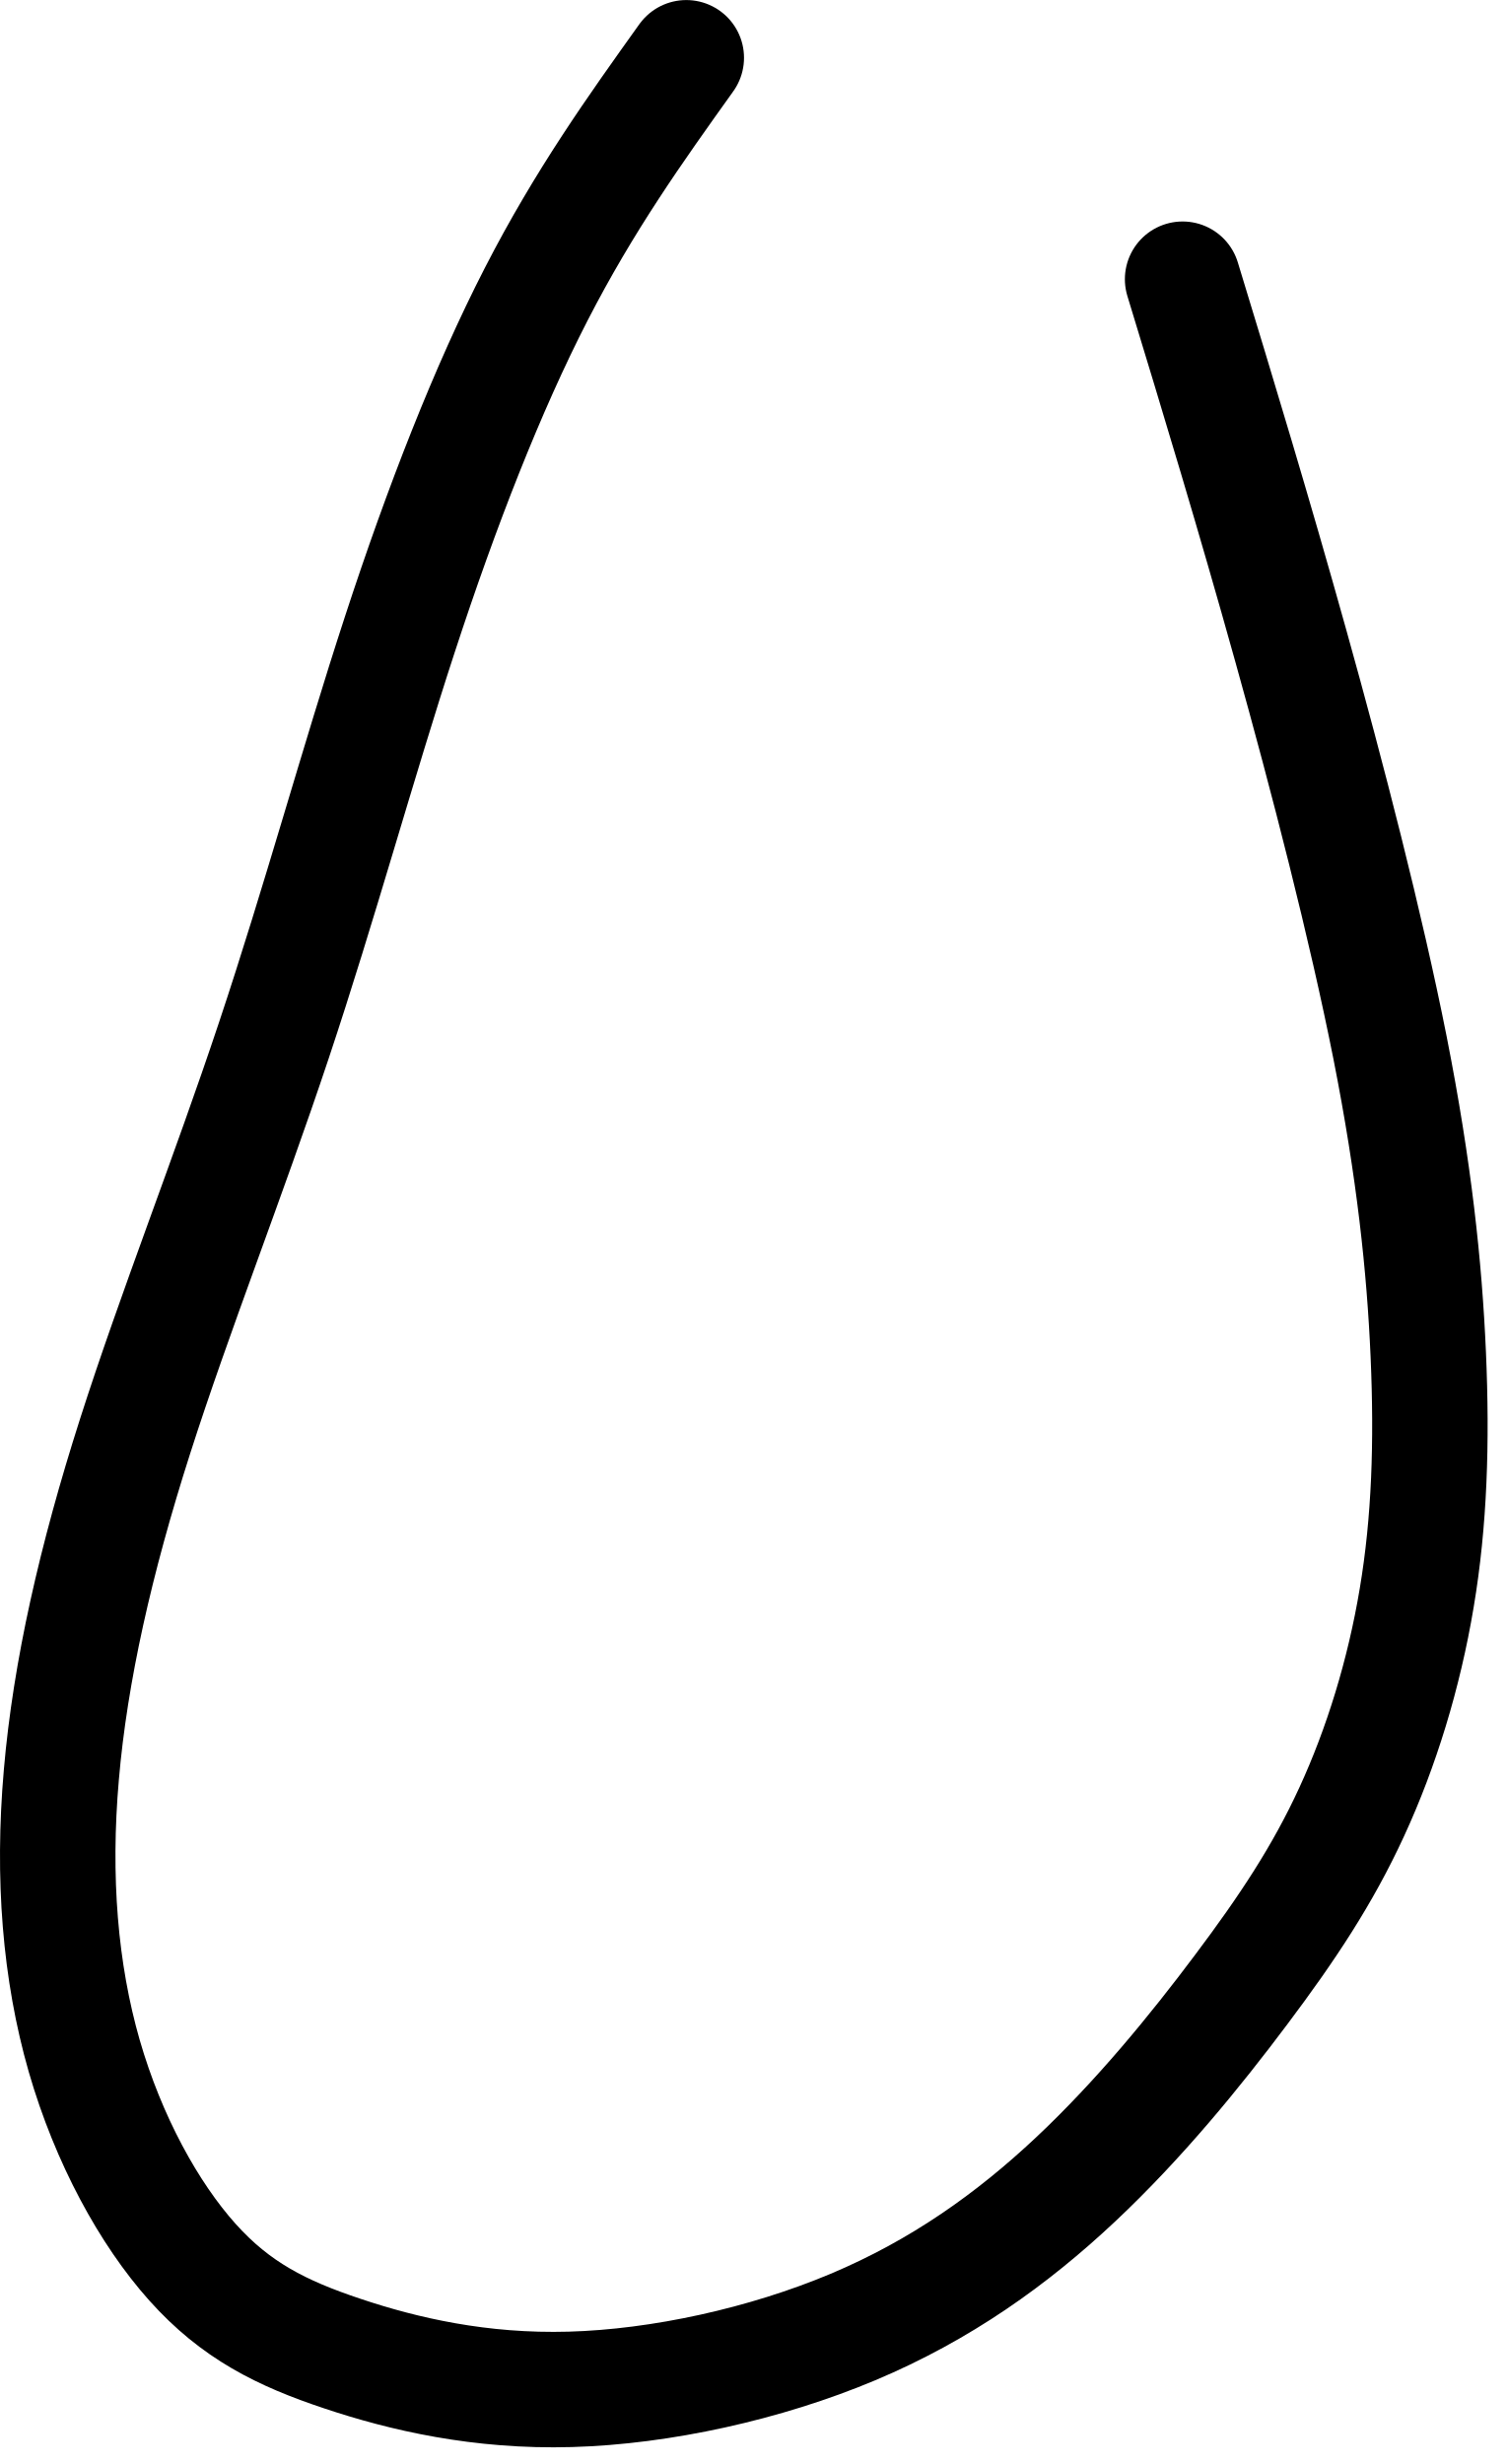
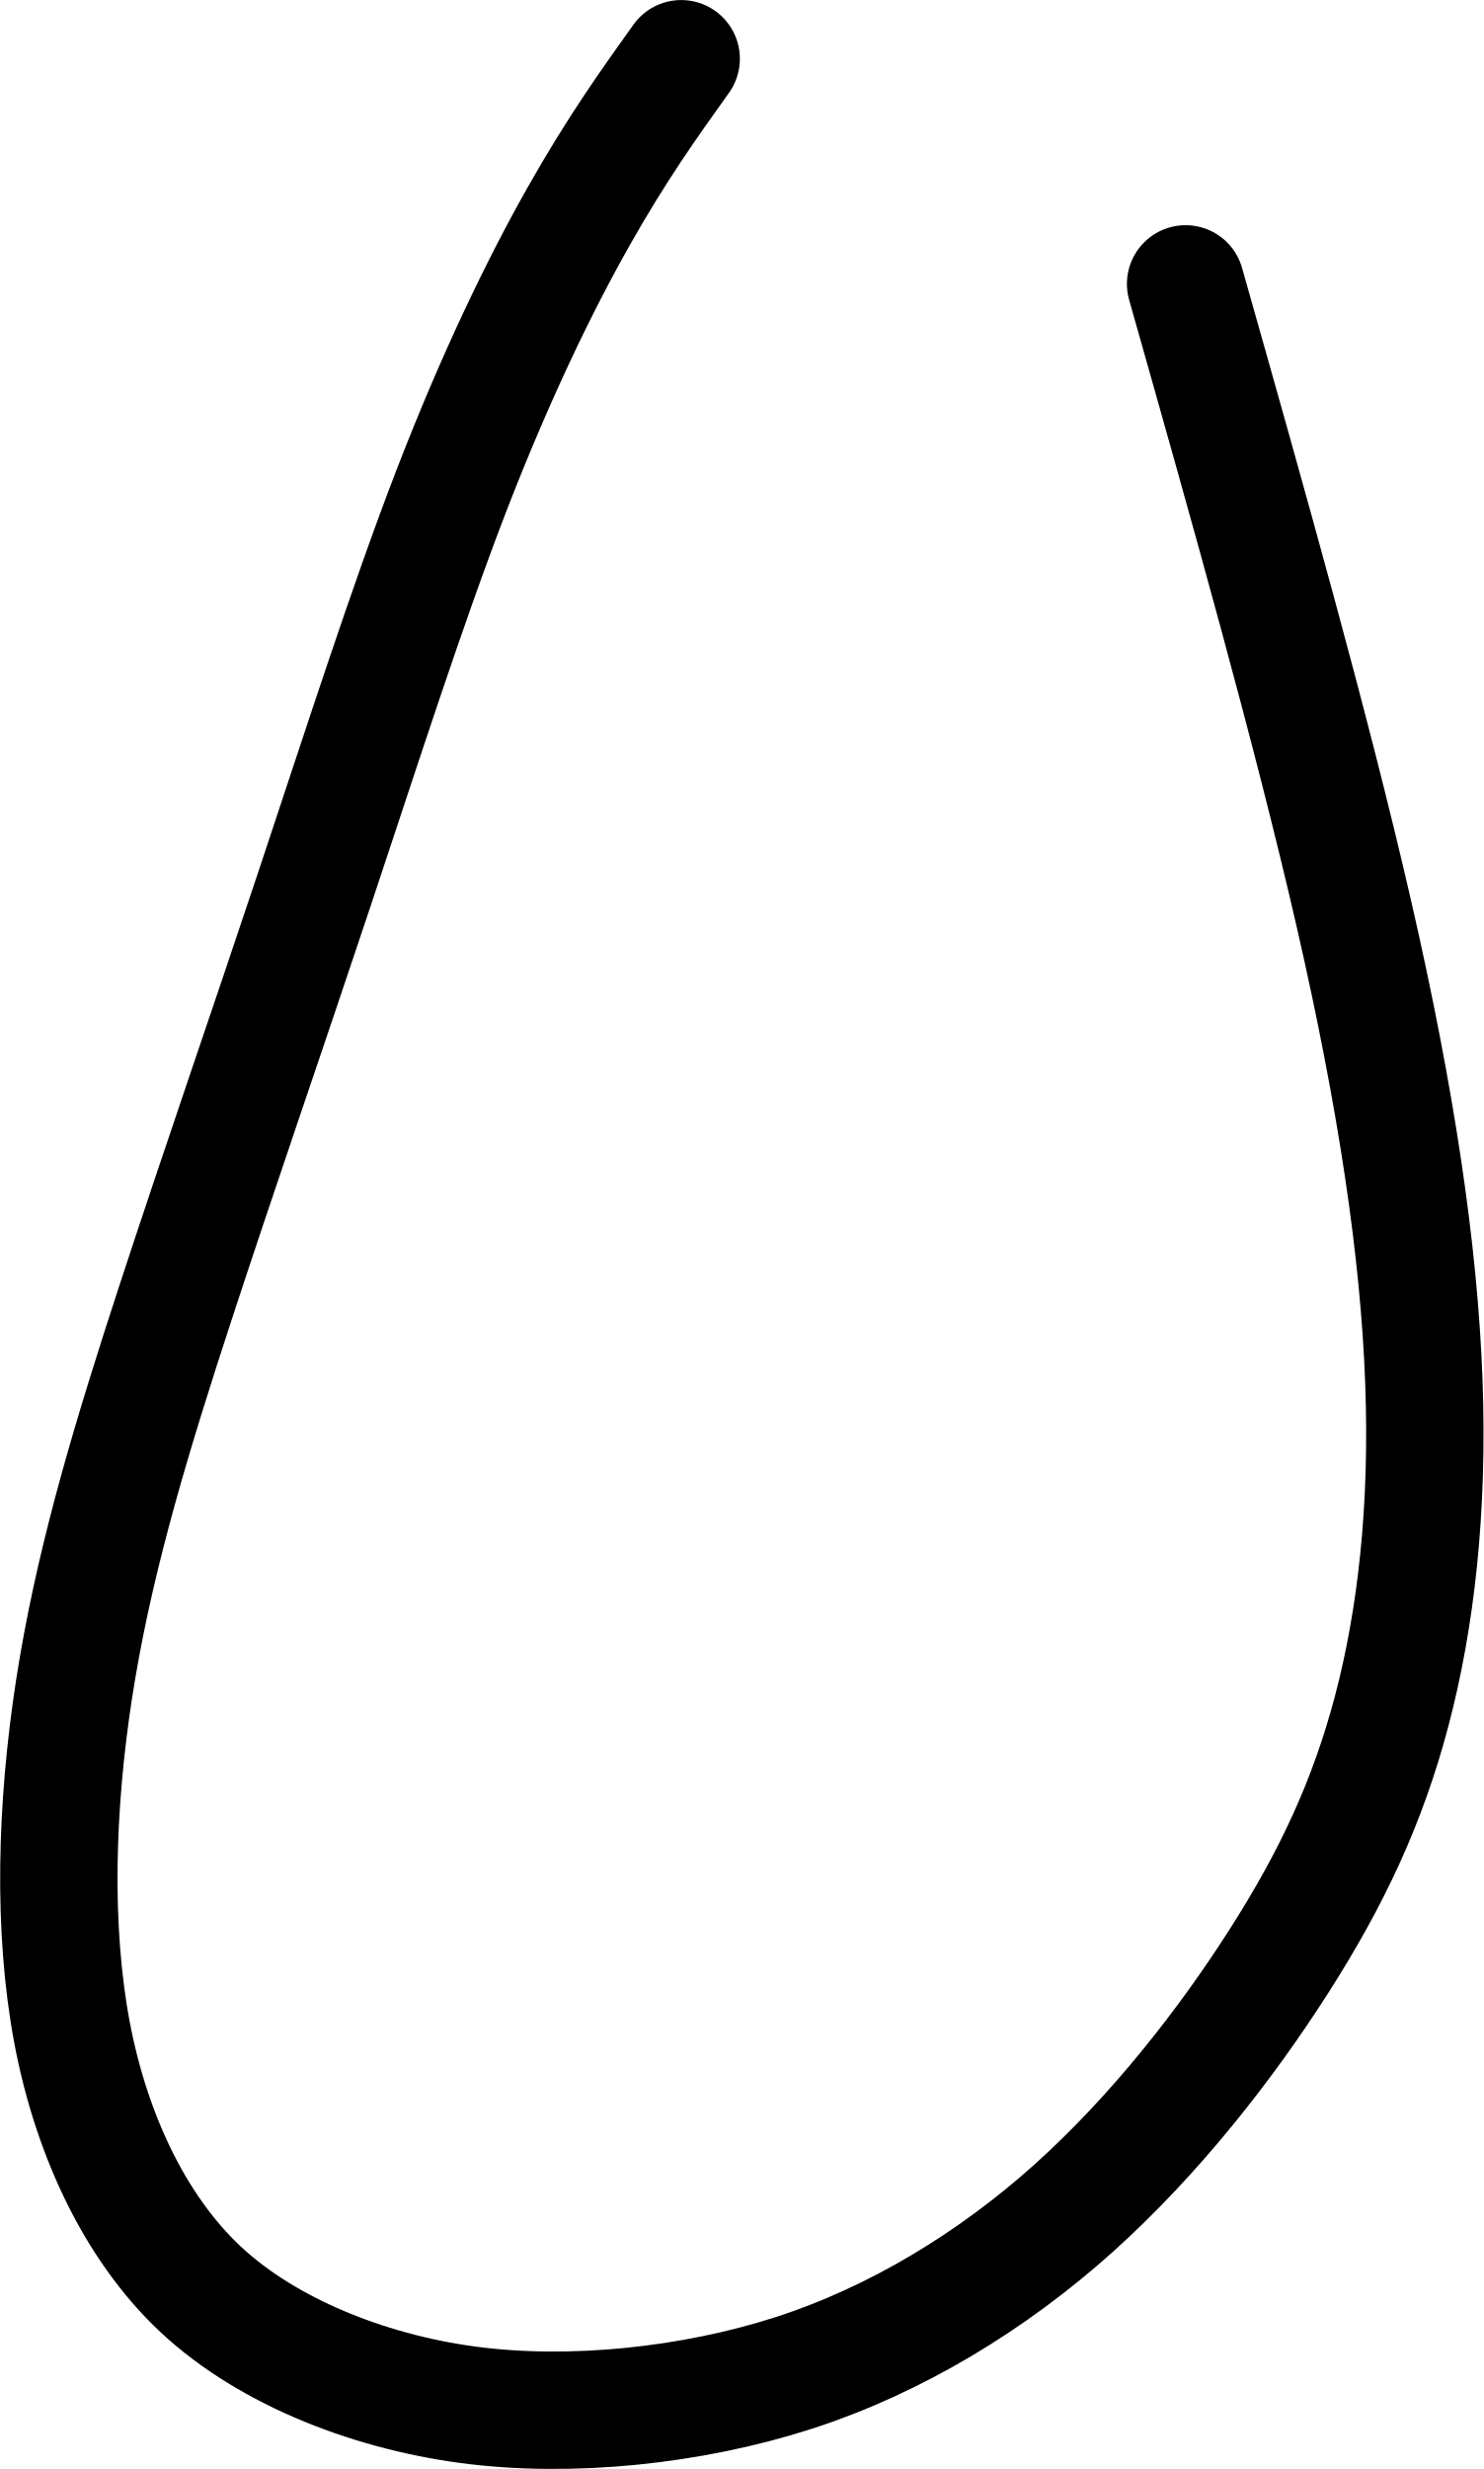
- <svg xmlns="http://www.w3.org/2000/svg" width="100%" height="100%" viewBox="0 0 74 121" version="1.1" xml:space="preserve" style="fill-rule:evenodd;clip-rule:evenodd;stroke-linecap:round;stroke-linejoin:round;">
-   <g transform="matrix(1,0,0,1,-823.9264,-1132.665)">
-     <g transform="matrix(5.669291,0,0,5.669291,0,0)">
-       <path id="Inner-Mandibular-Border" d="M155.575,202.208C155.884,203.222 156.192,204.236 156.512,205.383C156.832,206.529 157.162,207.808 157.372,208.866C157.581,209.925 157.67,210.763 157.703,211.523C157.736,212.284 157.714,212.968 157.603,213.629C157.493,214.29 157.295,214.93 157.041,215.481C156.788,216.032 156.479,216.495 156.082,217.024C155.685,217.554 155.2,218.149 154.649,218.667C154.098,219.185 153.48,219.626 152.72,219.946C151.959,220.266 151.055,220.464 150.272,220.486C149.49,220.508 148.828,220.354 148.299,220.177C147.77,220.001 147.373,219.803 146.998,219.384C146.623,218.965 146.271,218.325 146.061,217.598C145.852,216.87 145.785,216.054 145.863,215.161C145.94,214.268 146.16,213.298 146.502,212.229C146.844,211.16 147.307,209.991 147.704,208.8C148.101,207.61 148.431,206.397 148.795,205.284C149.159,204.17 149.556,203.156 149.975,202.34C150.394,201.524 150.835,200.907 151.276,200.29" style="fill:none;fill-rule:nonzero;stroke:black;stroke-width:1px;" />
-     </g>
+ <svg xmlns="http://www.w3.org/2000/svg" width="12.641mm" height="21.033mm" viewBox="0 0 12.641 21.033" version="1.1" id="svg1" xml:space="preserve">
+   <defs id="defs1" />
+   <g id="layer1" transform="translate(-145.4726,-199.7896)">
+     <path style="opacity:1;fill:none;fill-opacity:1;stroke:#000000;stroke-width:1;stroke-linecap:round;stroke-linejoin:round;paint-order:stroke fill markers" d="m 155.575,202.208 c 0.536,1.893 1.072,3.787 1.435,5.37 0.363,1.583 0.554,2.873 0.595,3.973 0.041,1.1 -0.068,2.032 -0.273,2.811 -0.205,0.778 -0.51,1.427 -0.962,2.135 -0.452,0.708 -1.054,1.479 -1.747,2.102 -0.693,0.623 -1.519,1.125 -2.386,1.405 -0.867,0.28 -1.901,0.388 -2.774,0.272 -0.874,-0.116 -1.77,-0.476 -2.335,-1.036 -0.565,-0.559 -0.93,-1.403 -1.071,-2.305 -0.141,-0.901 -0.094,-1.942 0.078,-2.948 0.172,-1.006 0.47,-1.99 0.831,-3.094 0.361,-1.103 0.785,-2.327 1.188,-3.536 0.403,-1.209 0.786,-2.405 1.165,-3.388 0.38,-0.983 0.759,-1.761 1.083,-2.334 0.324,-0.574 0.599,-0.959 0.875,-1.345" id="path8" />
  </g>
</svg>
